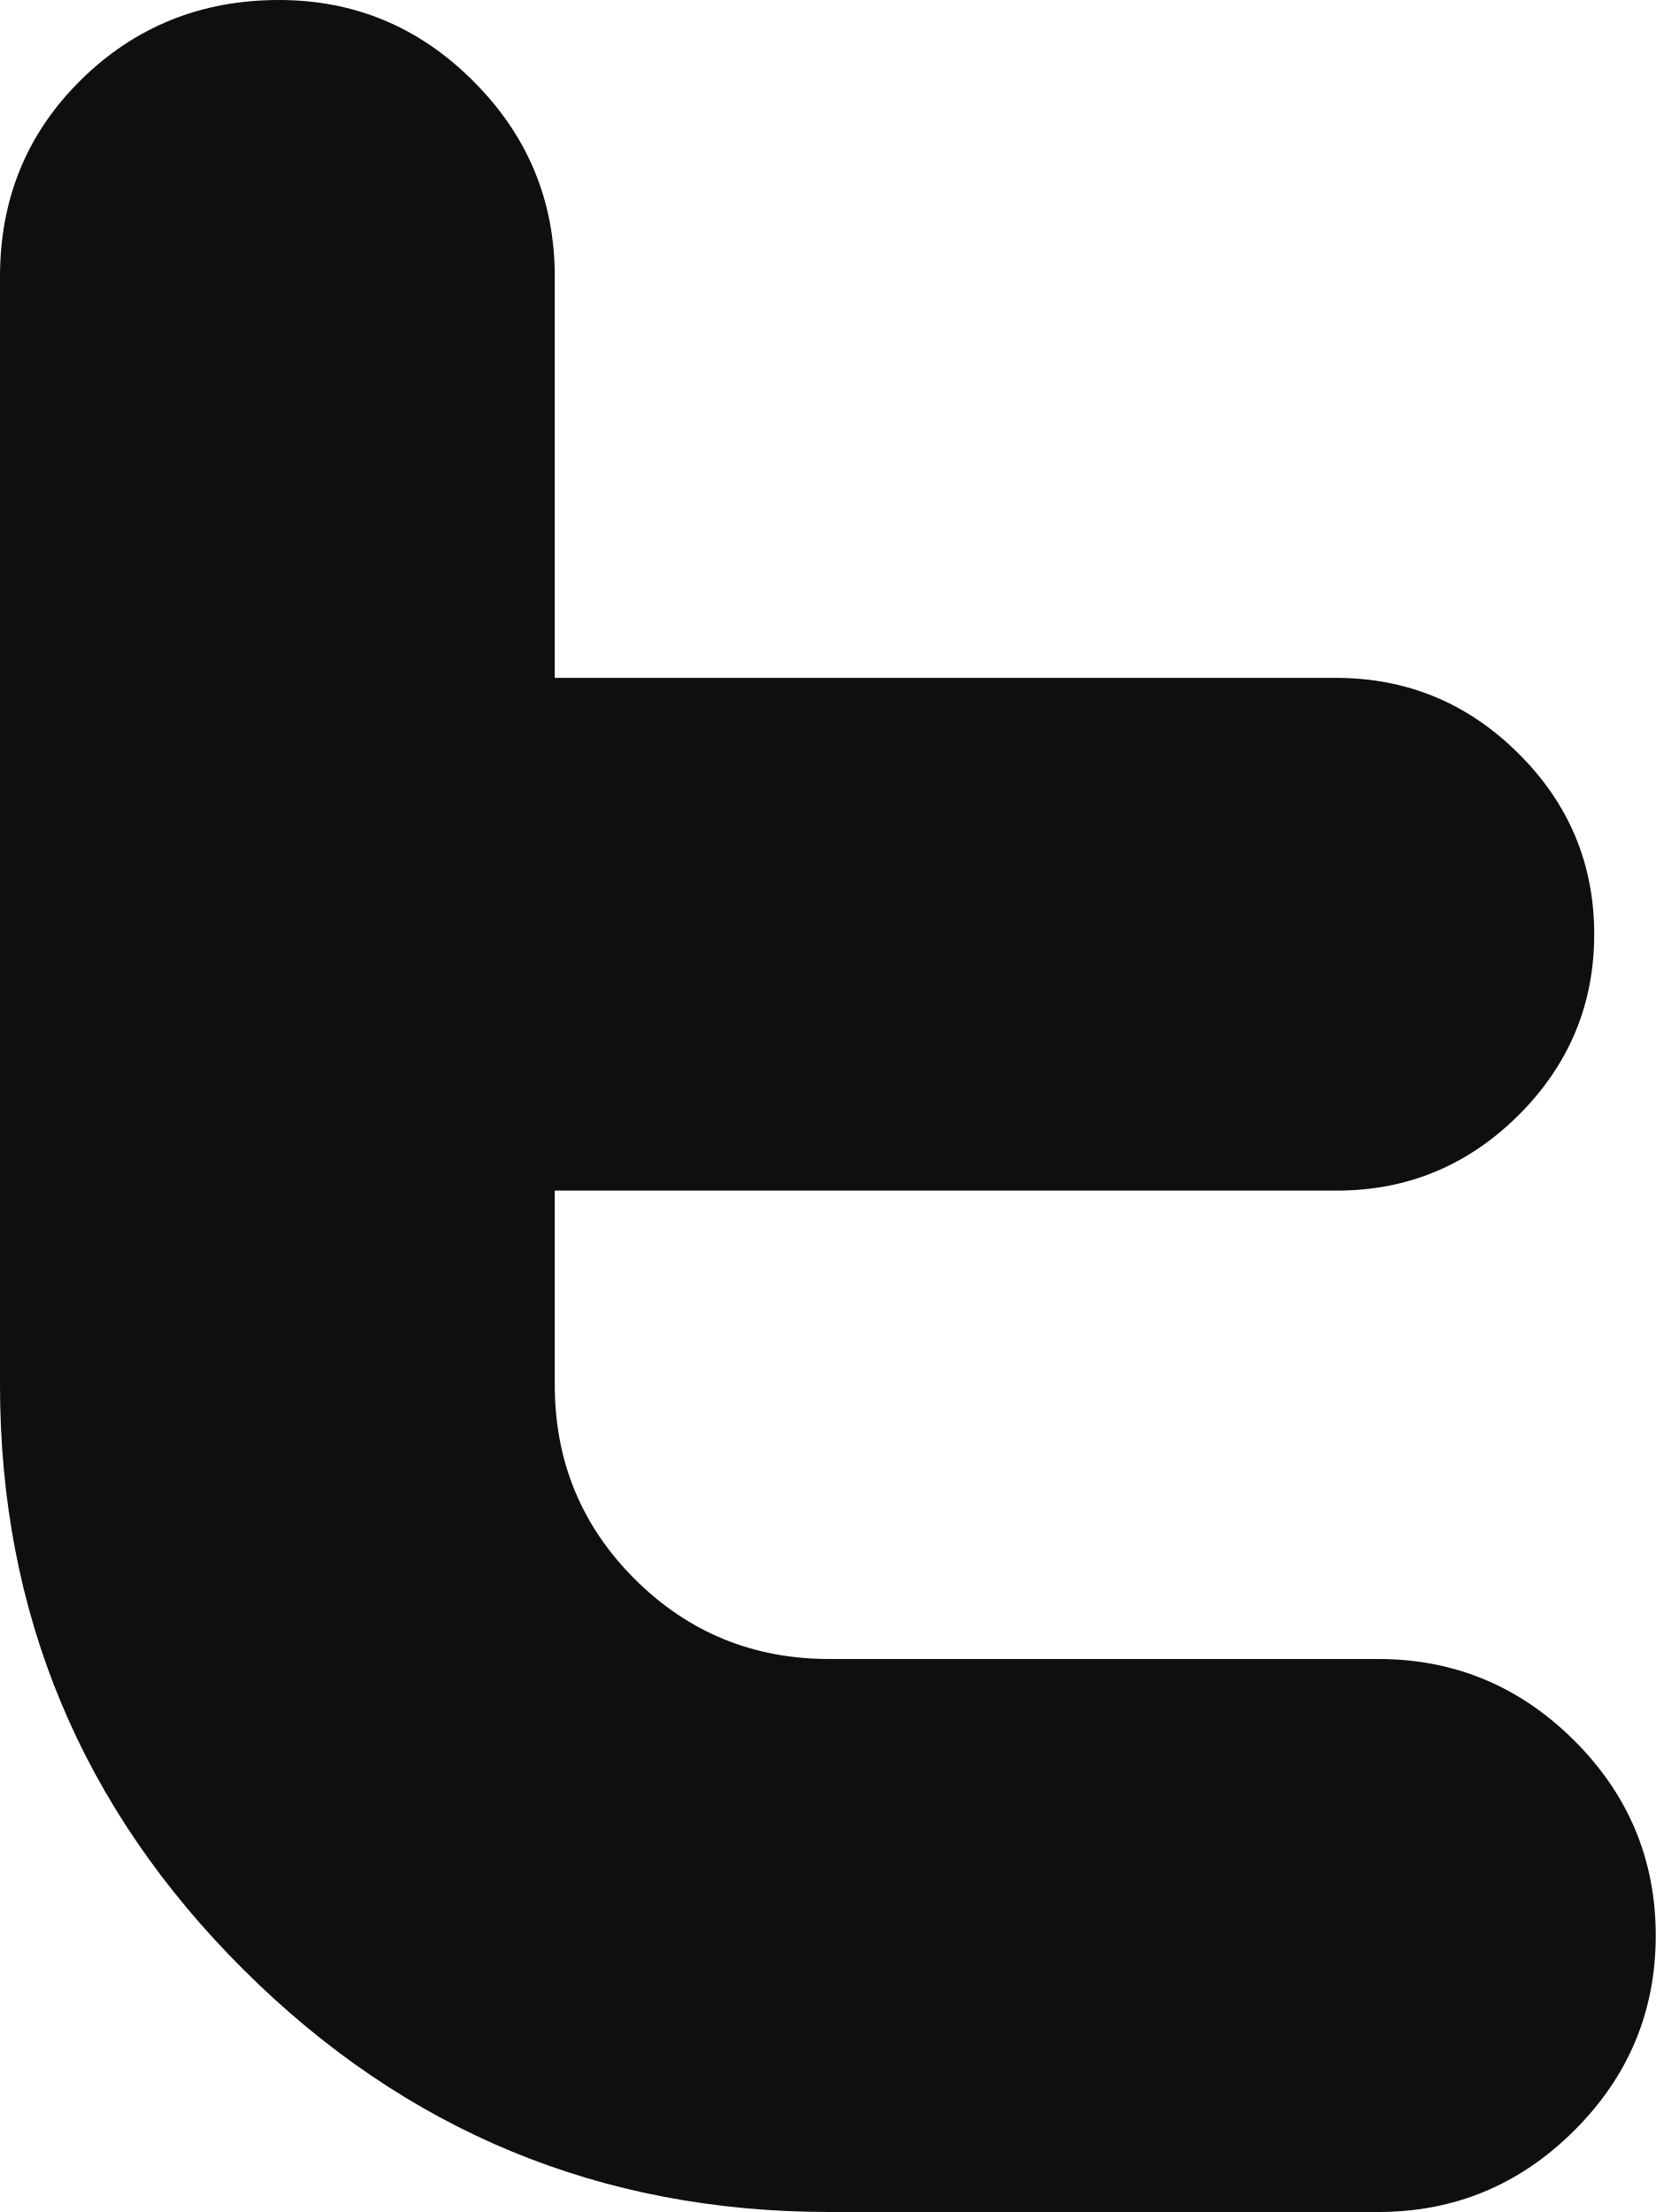
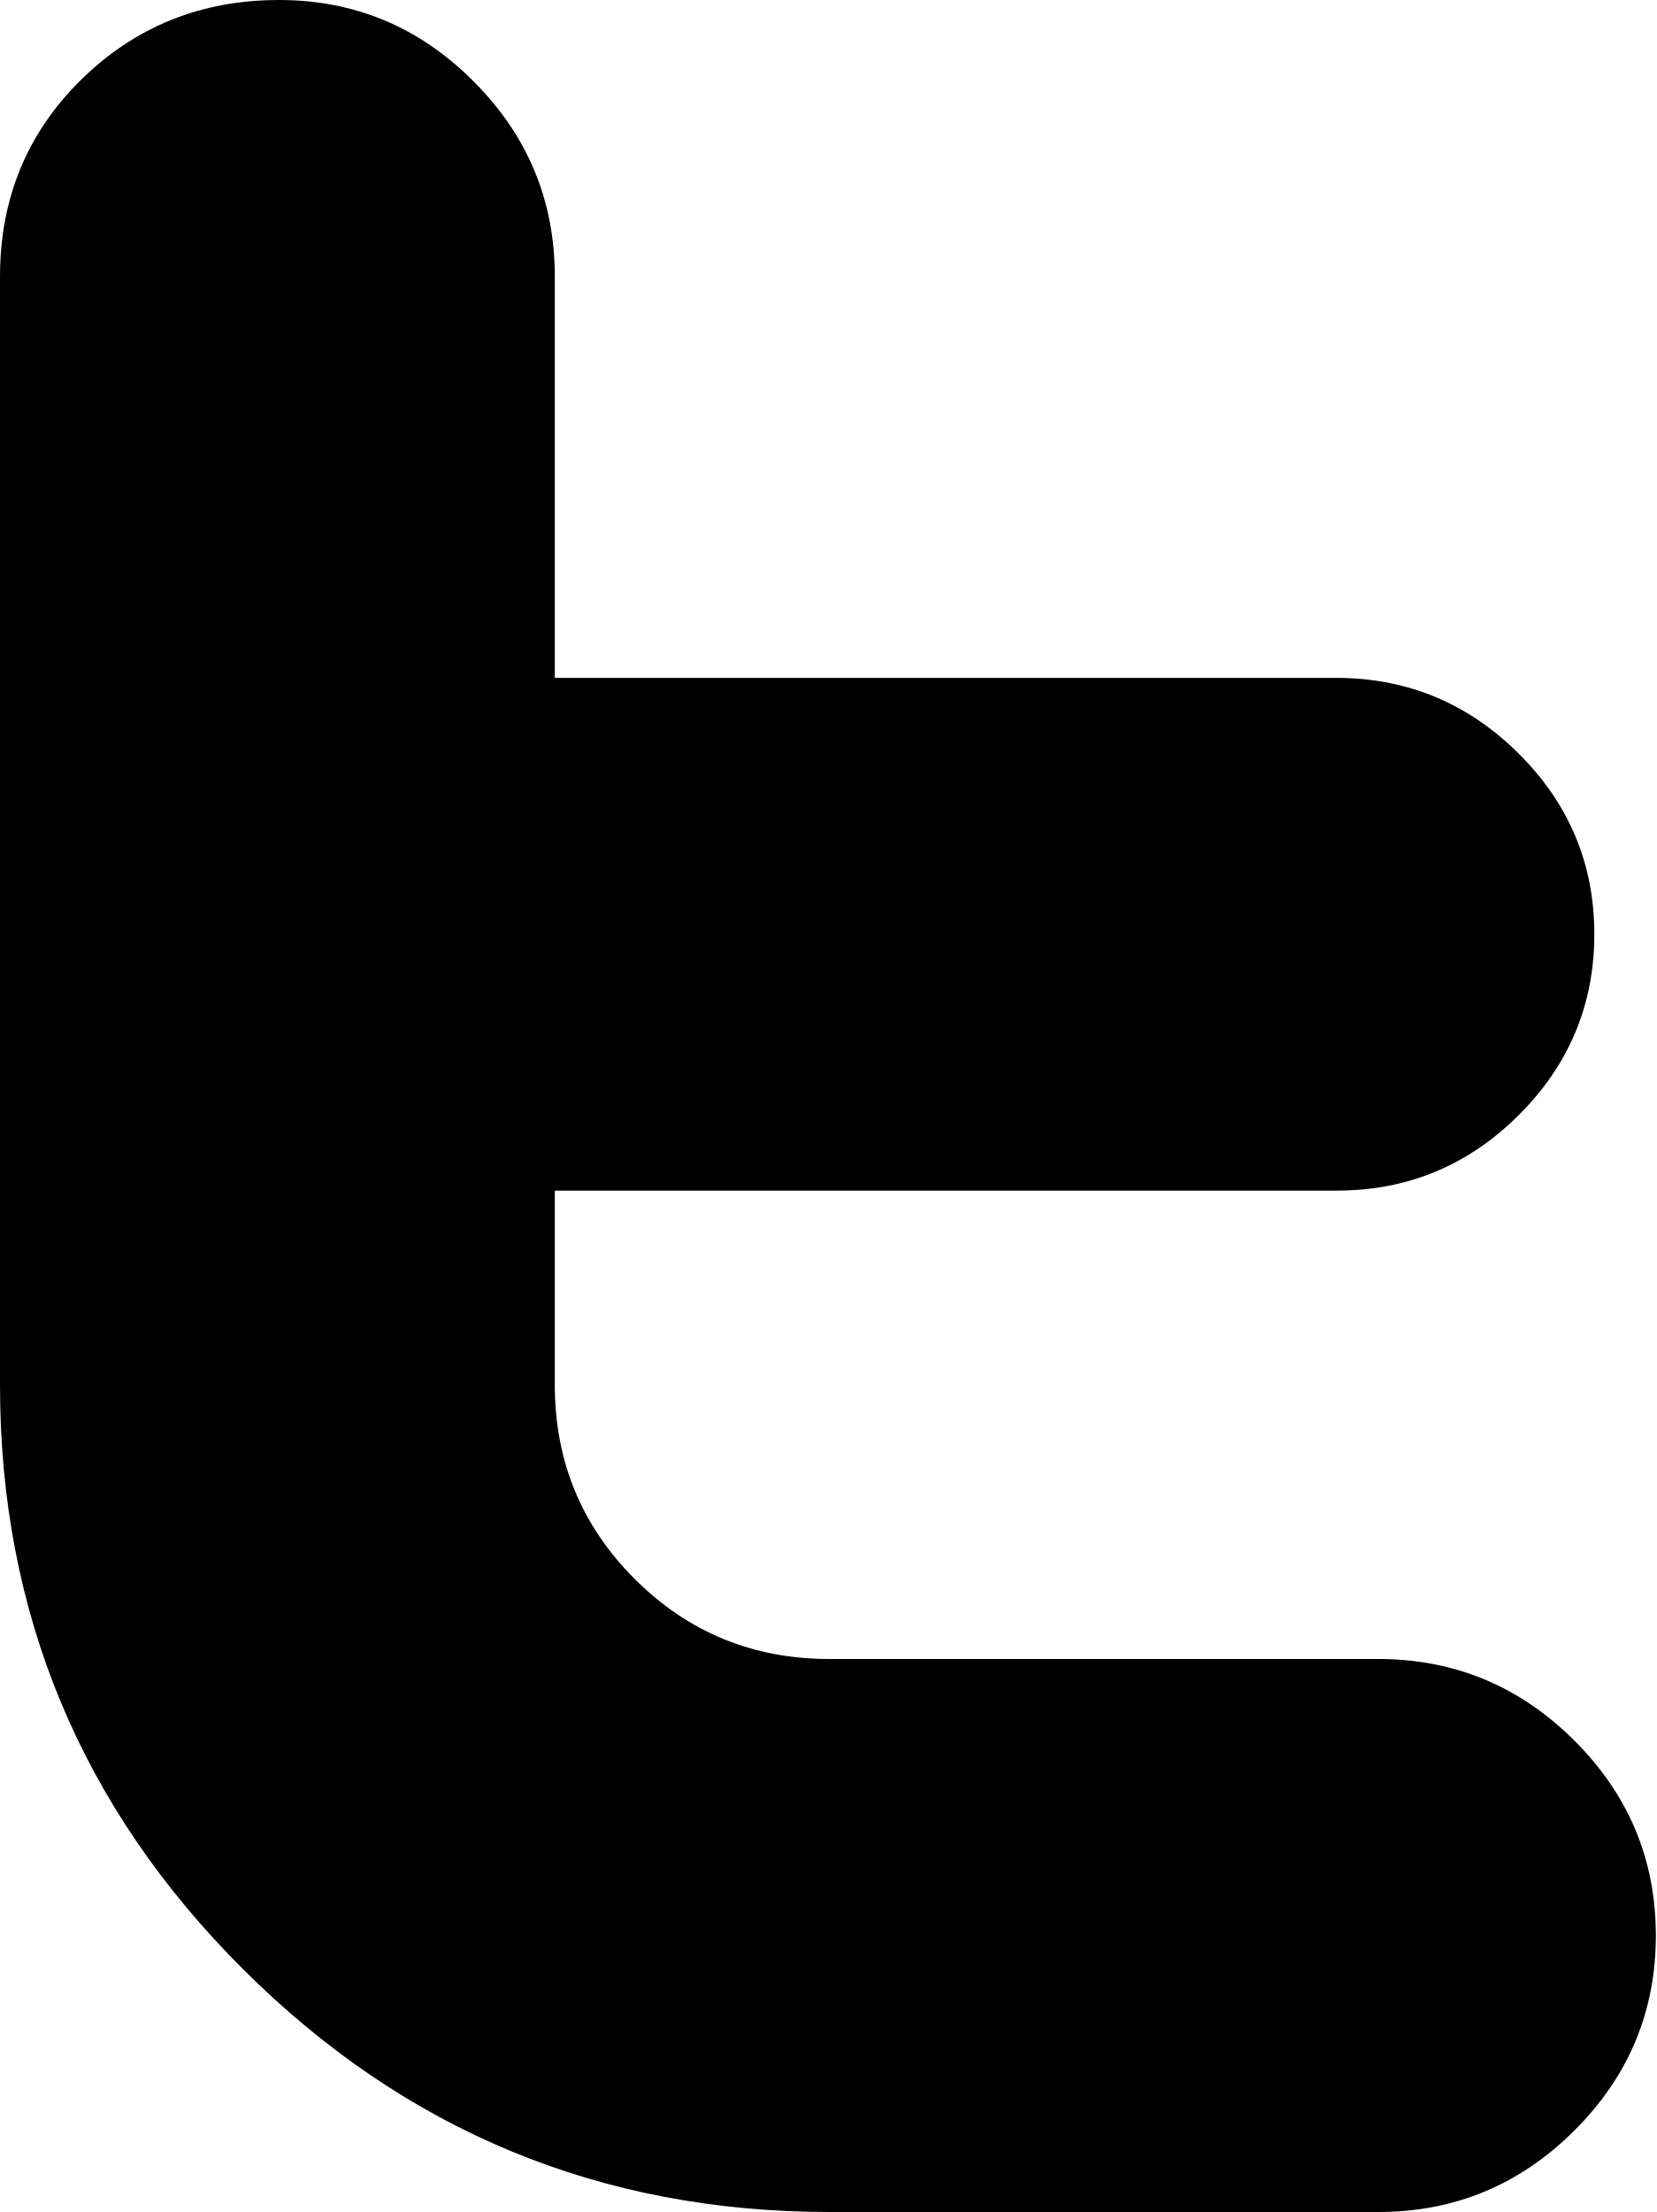
- <svg xmlns="http://www.w3.org/2000/svg" width="1497.361" height="2000" viewBox="0 0 1497.361 2000">
-   <g>
-     <path fill="#100f0d" fill-rule="nonzero" d="m1497.361,1750.031c0,68.63 -24.615,127.509 -73.844,176.453c-49.23,49.038 -108.235,73.516 -177.151,73.516l-496.21,0c-206.736,0 -383.404,-73.038 -530.111,-219.295c-146.746,-146.238 -220.044,-322.257 -220.044,-528.332l0,-1002.161c0,-70.622 24.437,-129.938 73.298,-178.063c48.861,-48.055 108.547,-72.149 178.992,-72.149c68.397,0 127.168,24.545 175.961,73.582c48.943,48.985 73.449,107.756 73.449,176.455l0,362.872l706.465,0c64.139,0 119.09,22.731 164.933,68.232c45.787,45.42 68.63,99.934 68.63,163.594c0,63.538 -22.843,118.146 -68.466,163.605c-45.64,45.396 -100.479,68.165 -164.346,68.165l-707.216,0l0,175.634c0,68.875 24.041,127.373 72.369,175.634c48.272,48.125 106.882,72.219 175.837,72.219l496.364,0c68.875,0 128.016,24.573 177.246,73.586c49.23,49.037 73.844,107.85 73.844,176.452" id="path16" />
-   </g>
+ <svg xmlns="http://www.w3.org/2000/svg" width="749" height="1000">
+   <path d="M748.68 875.015c0 34.315 -12.307 63.755 -36.922 88.227 -24.615 24.519 -54.117 36.758 -88.576 36.758l-248.105 0c-103.368 0 -191.702 -36.519 -265.055 -109.647 -73.373 -73.119 -110.022 -161.129 -110.022 -264.166l0 -501.08c0 -35.311 12.219 -64.969 36.649 -89.031 24.43 -24.027 54.273 -36.075 89.496 -36.075 34.199 0 63.584 12.273 87.981 36.791 24.471 24.492 36.724 53.878 36.724 88.228l0 181.436l353.233 0c32.069 0 59.545 11.366 82.466 34.116 22.893 22.71 34.315 49.967 34.315 81.797 0 31.769 -11.421 59.073 -34.233 81.802 -22.82 22.698 -50.239 34.083 -82.173 34.083l-353.608 0l0 87.817c0 34.438 12.021 63.687 36.184 87.817 24.136 24.063 53.441 36.109 87.918 36.109l248.182 0c34.438 0 64.008 12.287 88.623 36.793 24.615 24.518 36.922 53.925 36.922 88.226" />
</svg>
